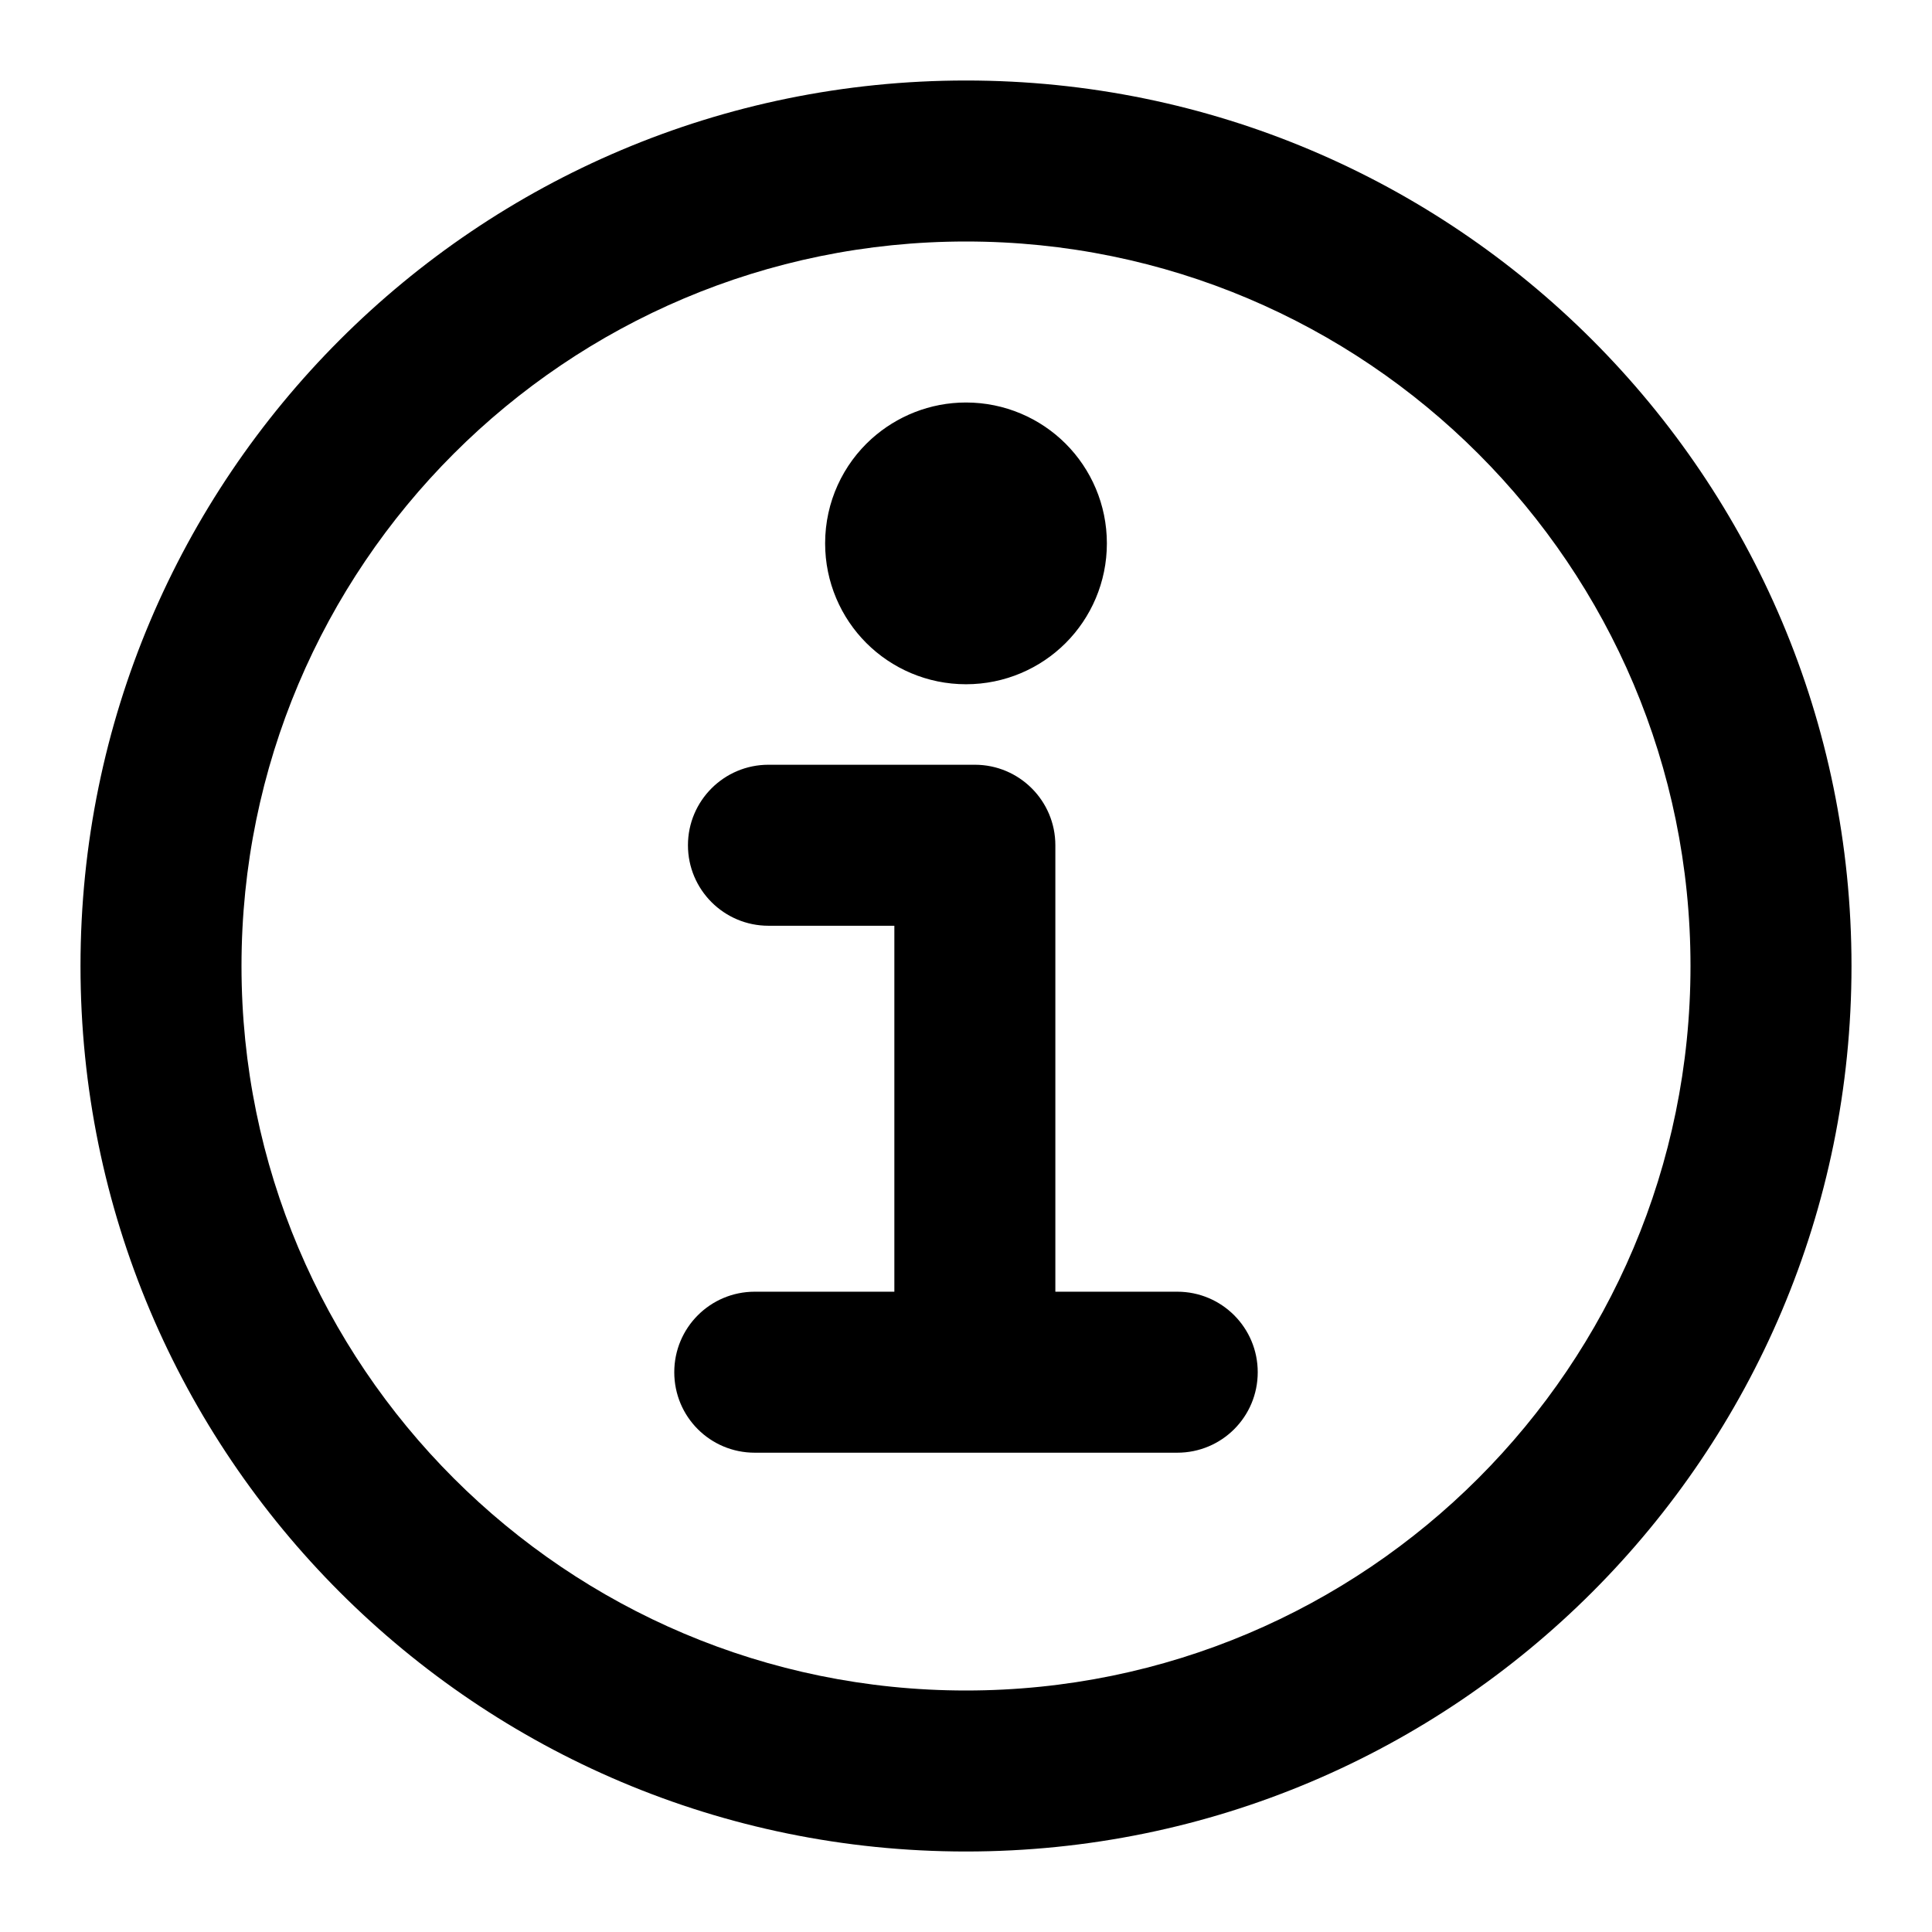
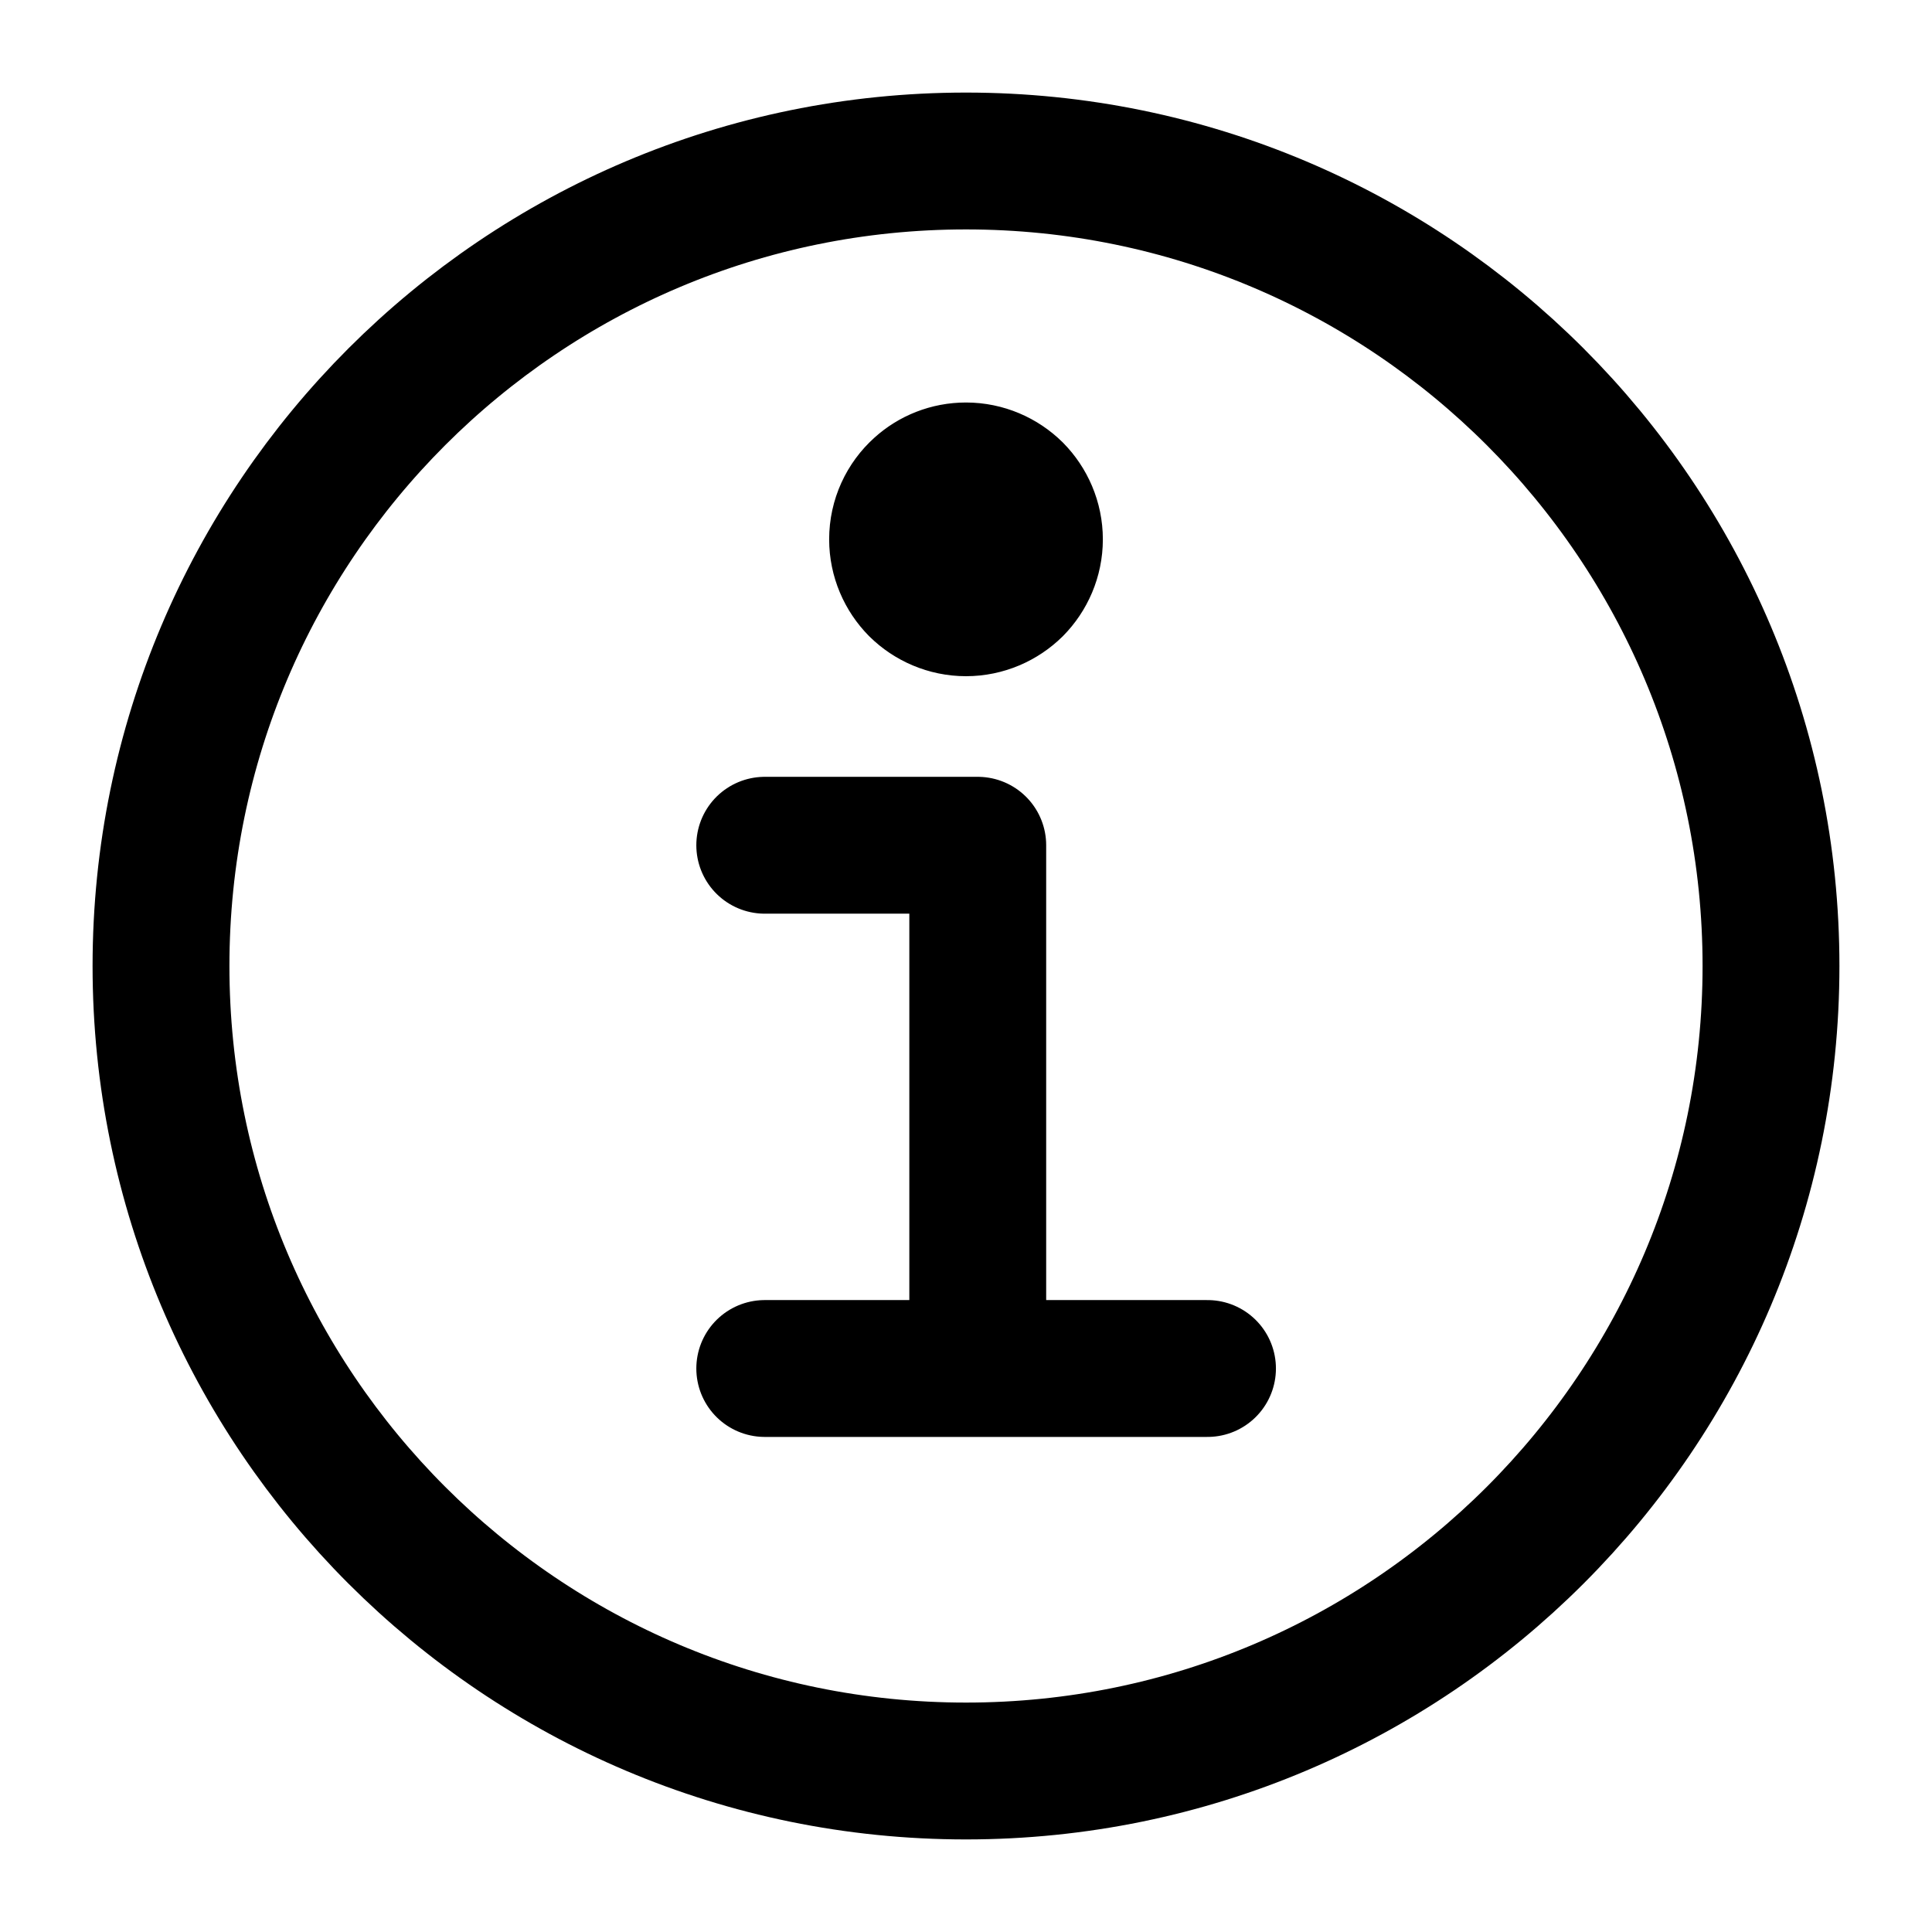
<svg xmlns="http://www.w3.org/2000/svg" width="12" height="12" viewBox="0 0 12 12" fill="none">
-   <path d="M6.055 5.25H6.555C6.555 4.974 6.331 4.75 6.055 4.75V5.25ZM4.773 4.75C4.497 4.75 4.273 4.974 4.273 5.25C4.273 5.526 4.497 5.75 4.773 5.75V5.25V4.75ZM4.688 8.023C4.411 8.023 4.188 8.247 4.188 8.523C4.188 8.8 4.411 9.023 4.688 9.023V8.523V8.023ZM7.312 9.023C7.589 9.023 7.812 8.8 7.812 8.523C7.812 8.247 7.589 8.023 7.312 8.023V8.523V9.023ZM6.265 3.64L6.619 3.994V3.994L6.265 3.64ZM5.735 3.64L5.381 3.994V3.994L5.735 3.64ZM6.055 5.25V4.75H4.773V5.25V5.75H6.055V5.25ZM4.688 8.523V9.023H6.055V8.523V8.023H4.688V8.523ZM6.055 8.523V9.023H7.312V8.523V8.023H6.055V8.523ZM6.055 8.523H6.555V5.25H6.055H5.555V8.523H6.055ZM5.625 3.375V3.875H6V3.375V2.875H5.625V3.375ZM6 3.375V3.875H6.375V3.375V2.875H6V3.375ZM5.625 3.375H6.125C6.125 3.412 6.108 3.446 6.084 3.468L5.749 3.096L5.414 2.725C5.237 2.884 5.125 3.117 5.125 3.375H5.625ZM5.749 3.096L6.084 3.468C6.062 3.487 6.032 3.5 6 3.5V3V2.5C5.775 2.5 5.569 2.586 5.414 2.725L5.749 3.096ZM6 3.375L6.372 3.04L6.121 2.762L5.749 3.096L5.378 3.431L5.628 3.71L6 3.375ZM6 3V3.5C5.966 3.5 5.934 3.485 5.912 3.463L6.265 3.11L6.619 2.756C6.461 2.598 6.241 2.5 6 2.5V3ZM6.265 3.11L5.912 3.463C5.89 3.441 5.875 3.409 5.875 3.375H6.375H6.875C6.875 3.134 6.777 2.914 6.619 2.756L6.265 3.11ZM6 3.375L6.354 3.729L6.619 3.463L6.265 3.11L5.912 2.756L5.646 3.021L6 3.375ZM6.375 3.375H5.875C5.875 3.341 5.89 3.309 5.912 3.287L6.265 3.64L6.619 3.994C6.777 3.836 6.875 3.616 6.875 3.375H6.375ZM6.265 3.64L5.912 3.287C5.934 3.265 5.966 3.25 6 3.25V3.75V4.25C6.241 4.25 6.461 4.152 6.619 3.994L6.265 3.64ZM6 3.375L5.646 3.729L5.912 3.994L6.265 3.64L6.619 3.287L6.354 3.021L6 3.375ZM6 3.75V3.25C6.034 3.25 6.066 3.265 6.088 3.287L5.735 3.64L5.381 3.994C5.539 4.152 5.759 4.25 6 4.25V3.75ZM5.735 3.64L6.088 3.287C6.11 3.309 6.125 3.341 6.125 3.375H5.625H5.125C5.125 3.616 5.223 3.836 5.381 3.994L5.735 3.64ZM6 3.375L5.646 3.021L5.381 3.287L5.735 3.64L6.088 3.994L6.354 3.729L6 3.375ZM11 6H10.5C10.5 8.485 8.485 10.5 6 10.5V11V11.5C9.038 11.5 11.5 9.038 11.5 6H11ZM6 11V10.5C3.515 10.5 1.5 8.485 1.5 6H1H0.5C0.5 9.038 2.962 11.5 6 11.5V11ZM1 6H1.5C1.5 3.515 3.515 1.5 6 1.5V1V0.5C2.962 0.5 0.5 2.962 0.5 6H1ZM6 1V1.5C8.485 1.5 10.5 3.515 10.5 6H11H11.5C11.5 2.962 9.038 0.5 6 0.5V1Z" fill="black" />
+   <path d="M4.75 5.25H6.073V8.5M4.75 8.5H6.073M7.5 8.5H6.073M6.425 3.35H6M6.425 3.35C6.425 3.233 6.377 3.126 6.301 3.049M6.425 3.35C6.425 3.467 6.377 3.574 6.301 3.651M5.575 3.35H6M5.575 3.35C5.575 3.225 5.629 3.112 5.716 3.034M5.575 3.35C5.575 3.467 5.623 3.574 5.699 3.651M6 3.35L5.716 3.034M6 3.35L6.301 3.049M6 3.35L6.301 3.651M6 3.35L5.699 3.651M5.716 3.034C5.791 2.966 5.891 2.925 6 2.925C6.117 2.925 6.224 2.973 6.301 3.049M6.301 3.651C6.224 3.727 6.117 3.775 6 3.775C5.883 3.775 5.776 3.727 5.699 3.651M11 6C11 8.761 8.761 11 6 11C3.239 11 1 8.761 1 6C1 3.239 3.239 1 6 1C8.761 1 11 3.239 11 6Z" stroke="black" stroke-width="0.85" stroke-linecap="round" stroke-linejoin="round" />
</svg>
